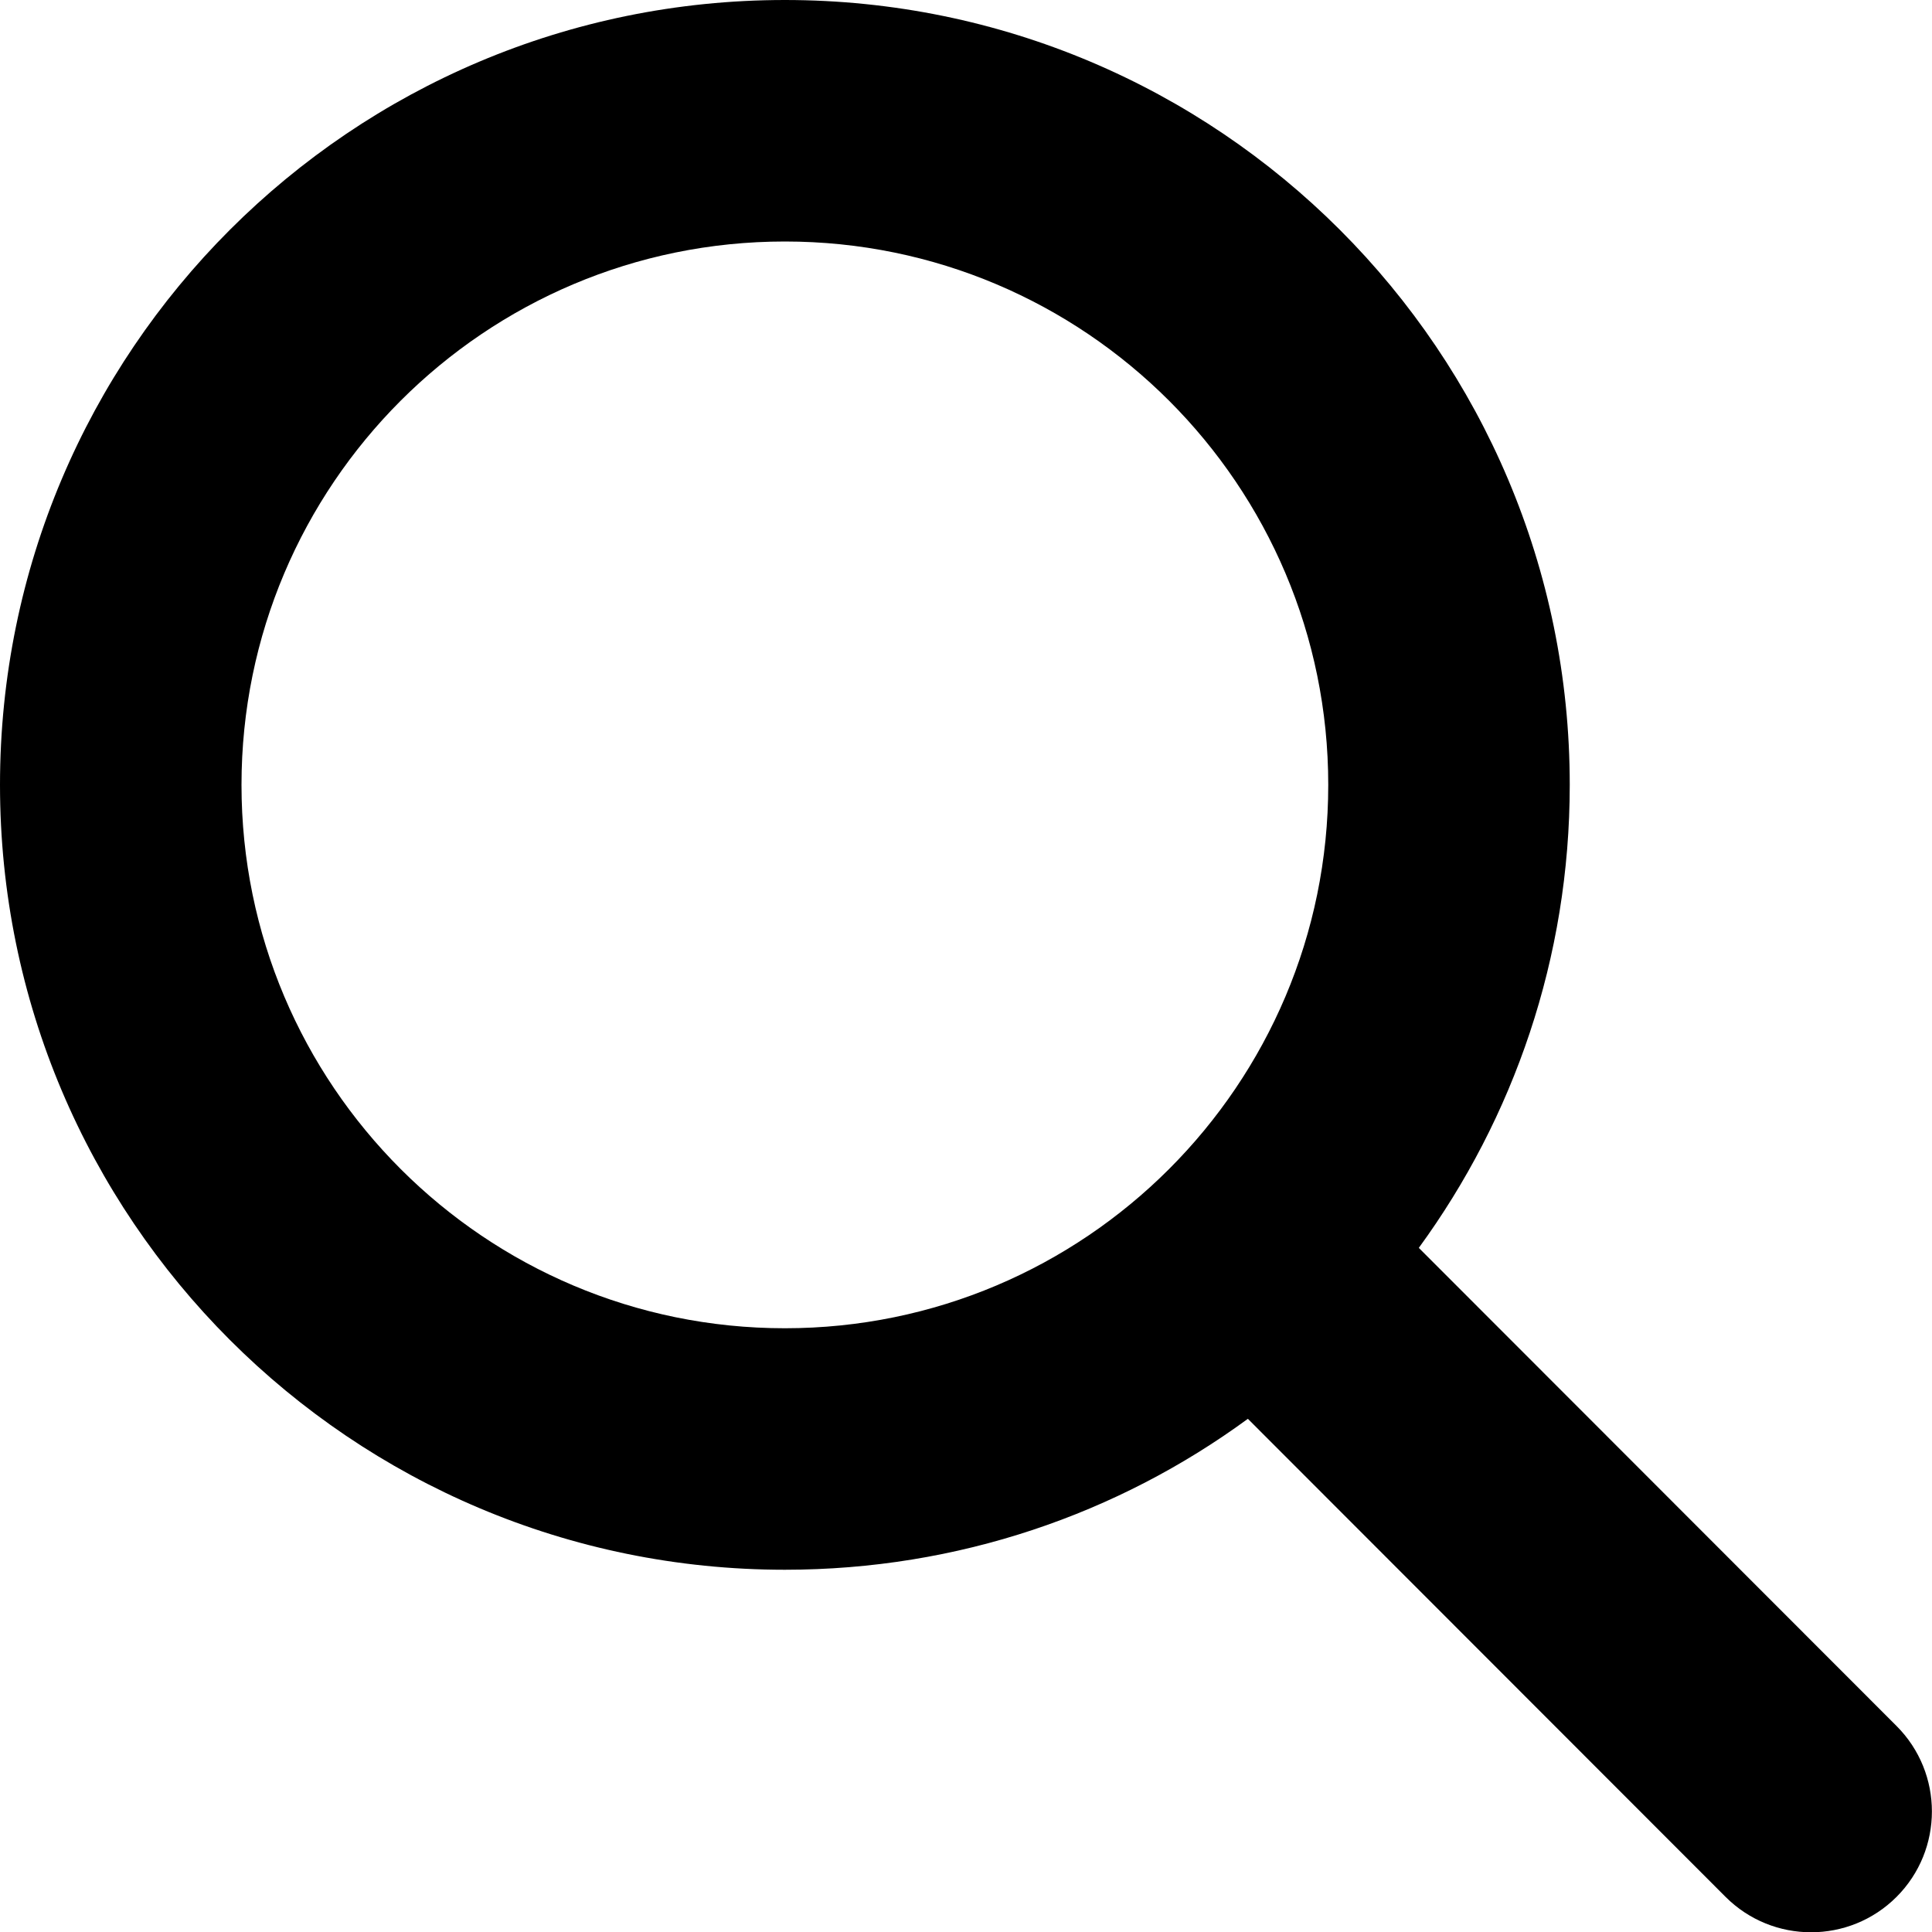
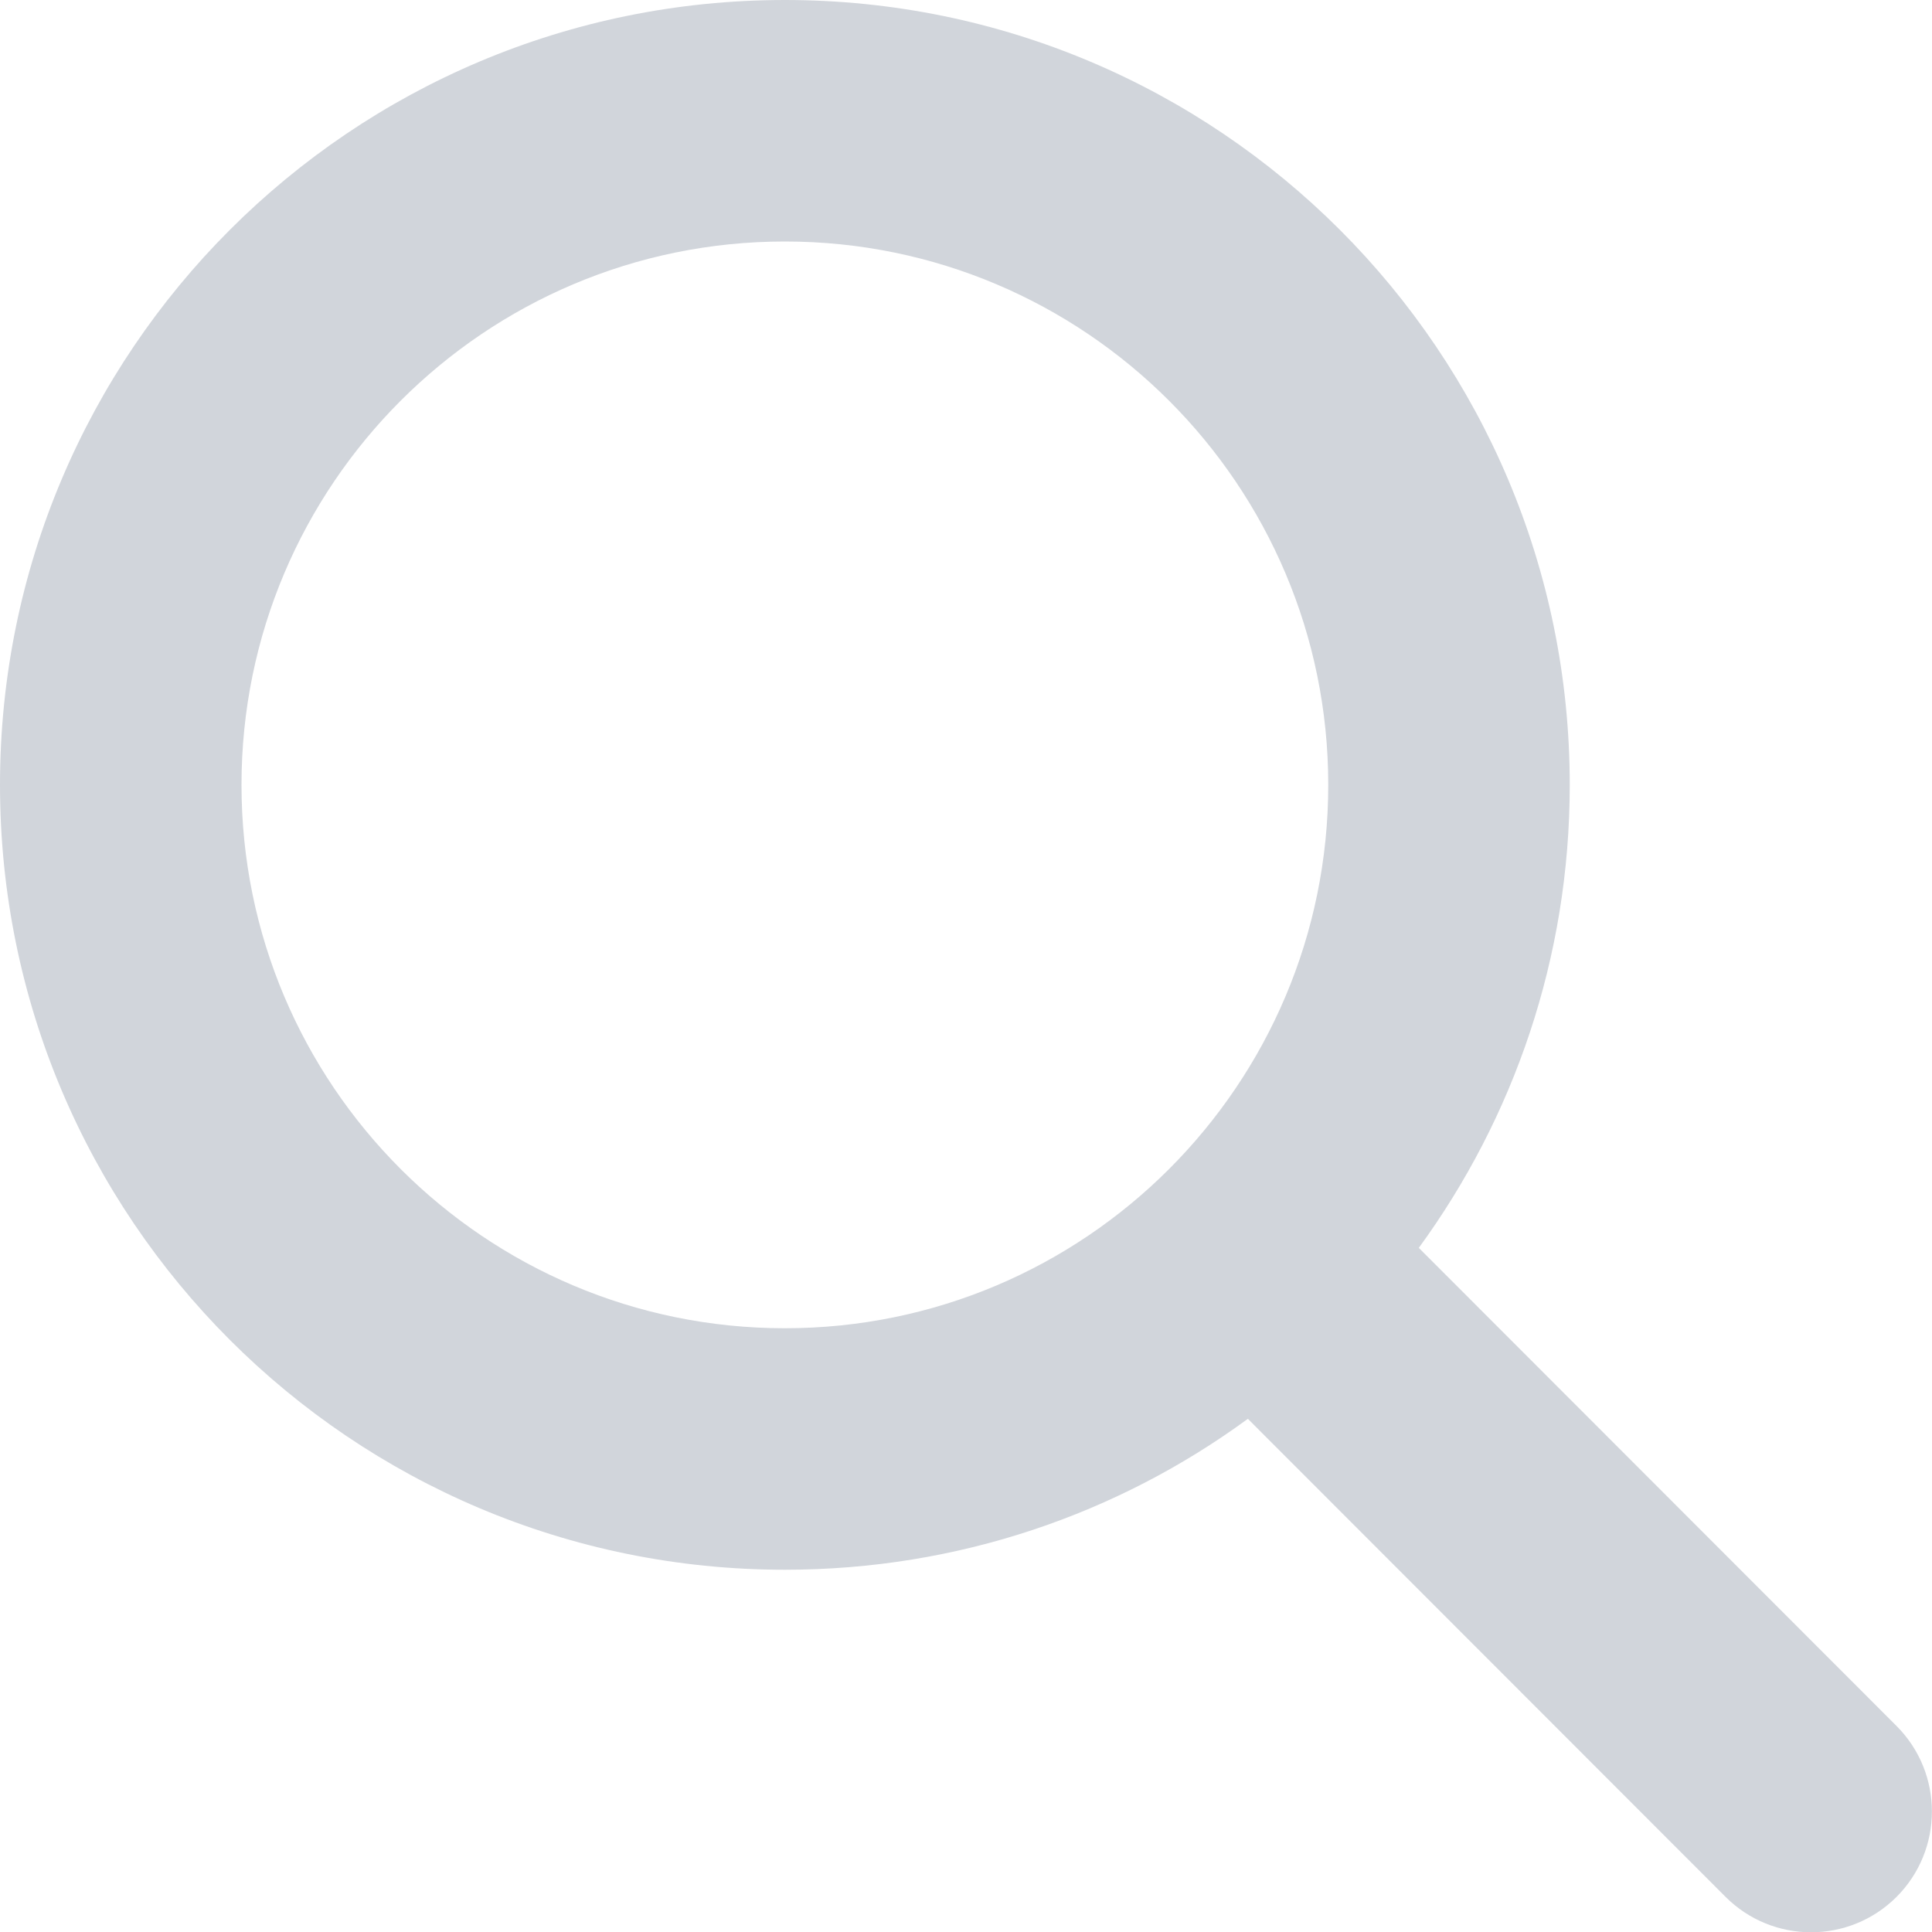
- <svg xmlns="http://www.w3.org/2000/svg" viewBox="0 0 512 512">
+ <svg xmlns="http://www.w3.org/2000/svg" viewBox="0 0 512 512" fill="#d1d5db">
  <path d="M416 208c0 45.9-14.9 88.3-40 122.7L502.6 457.4c12.5 12.5 12.5 32.8 0 45.3s-32.8 12.5-45.3 0L330.7 376c-34.4 25.2-76.8 40-122.7 40C93.1 416 0 322.9 0 208S93.1 0 208 0S416 93.1 416 208zM208 352c79.5 0 144-64.5 144-144s-64.5-144-144-144S64 128.5 64 208s64.5 144 144 144z" />
</svg>
